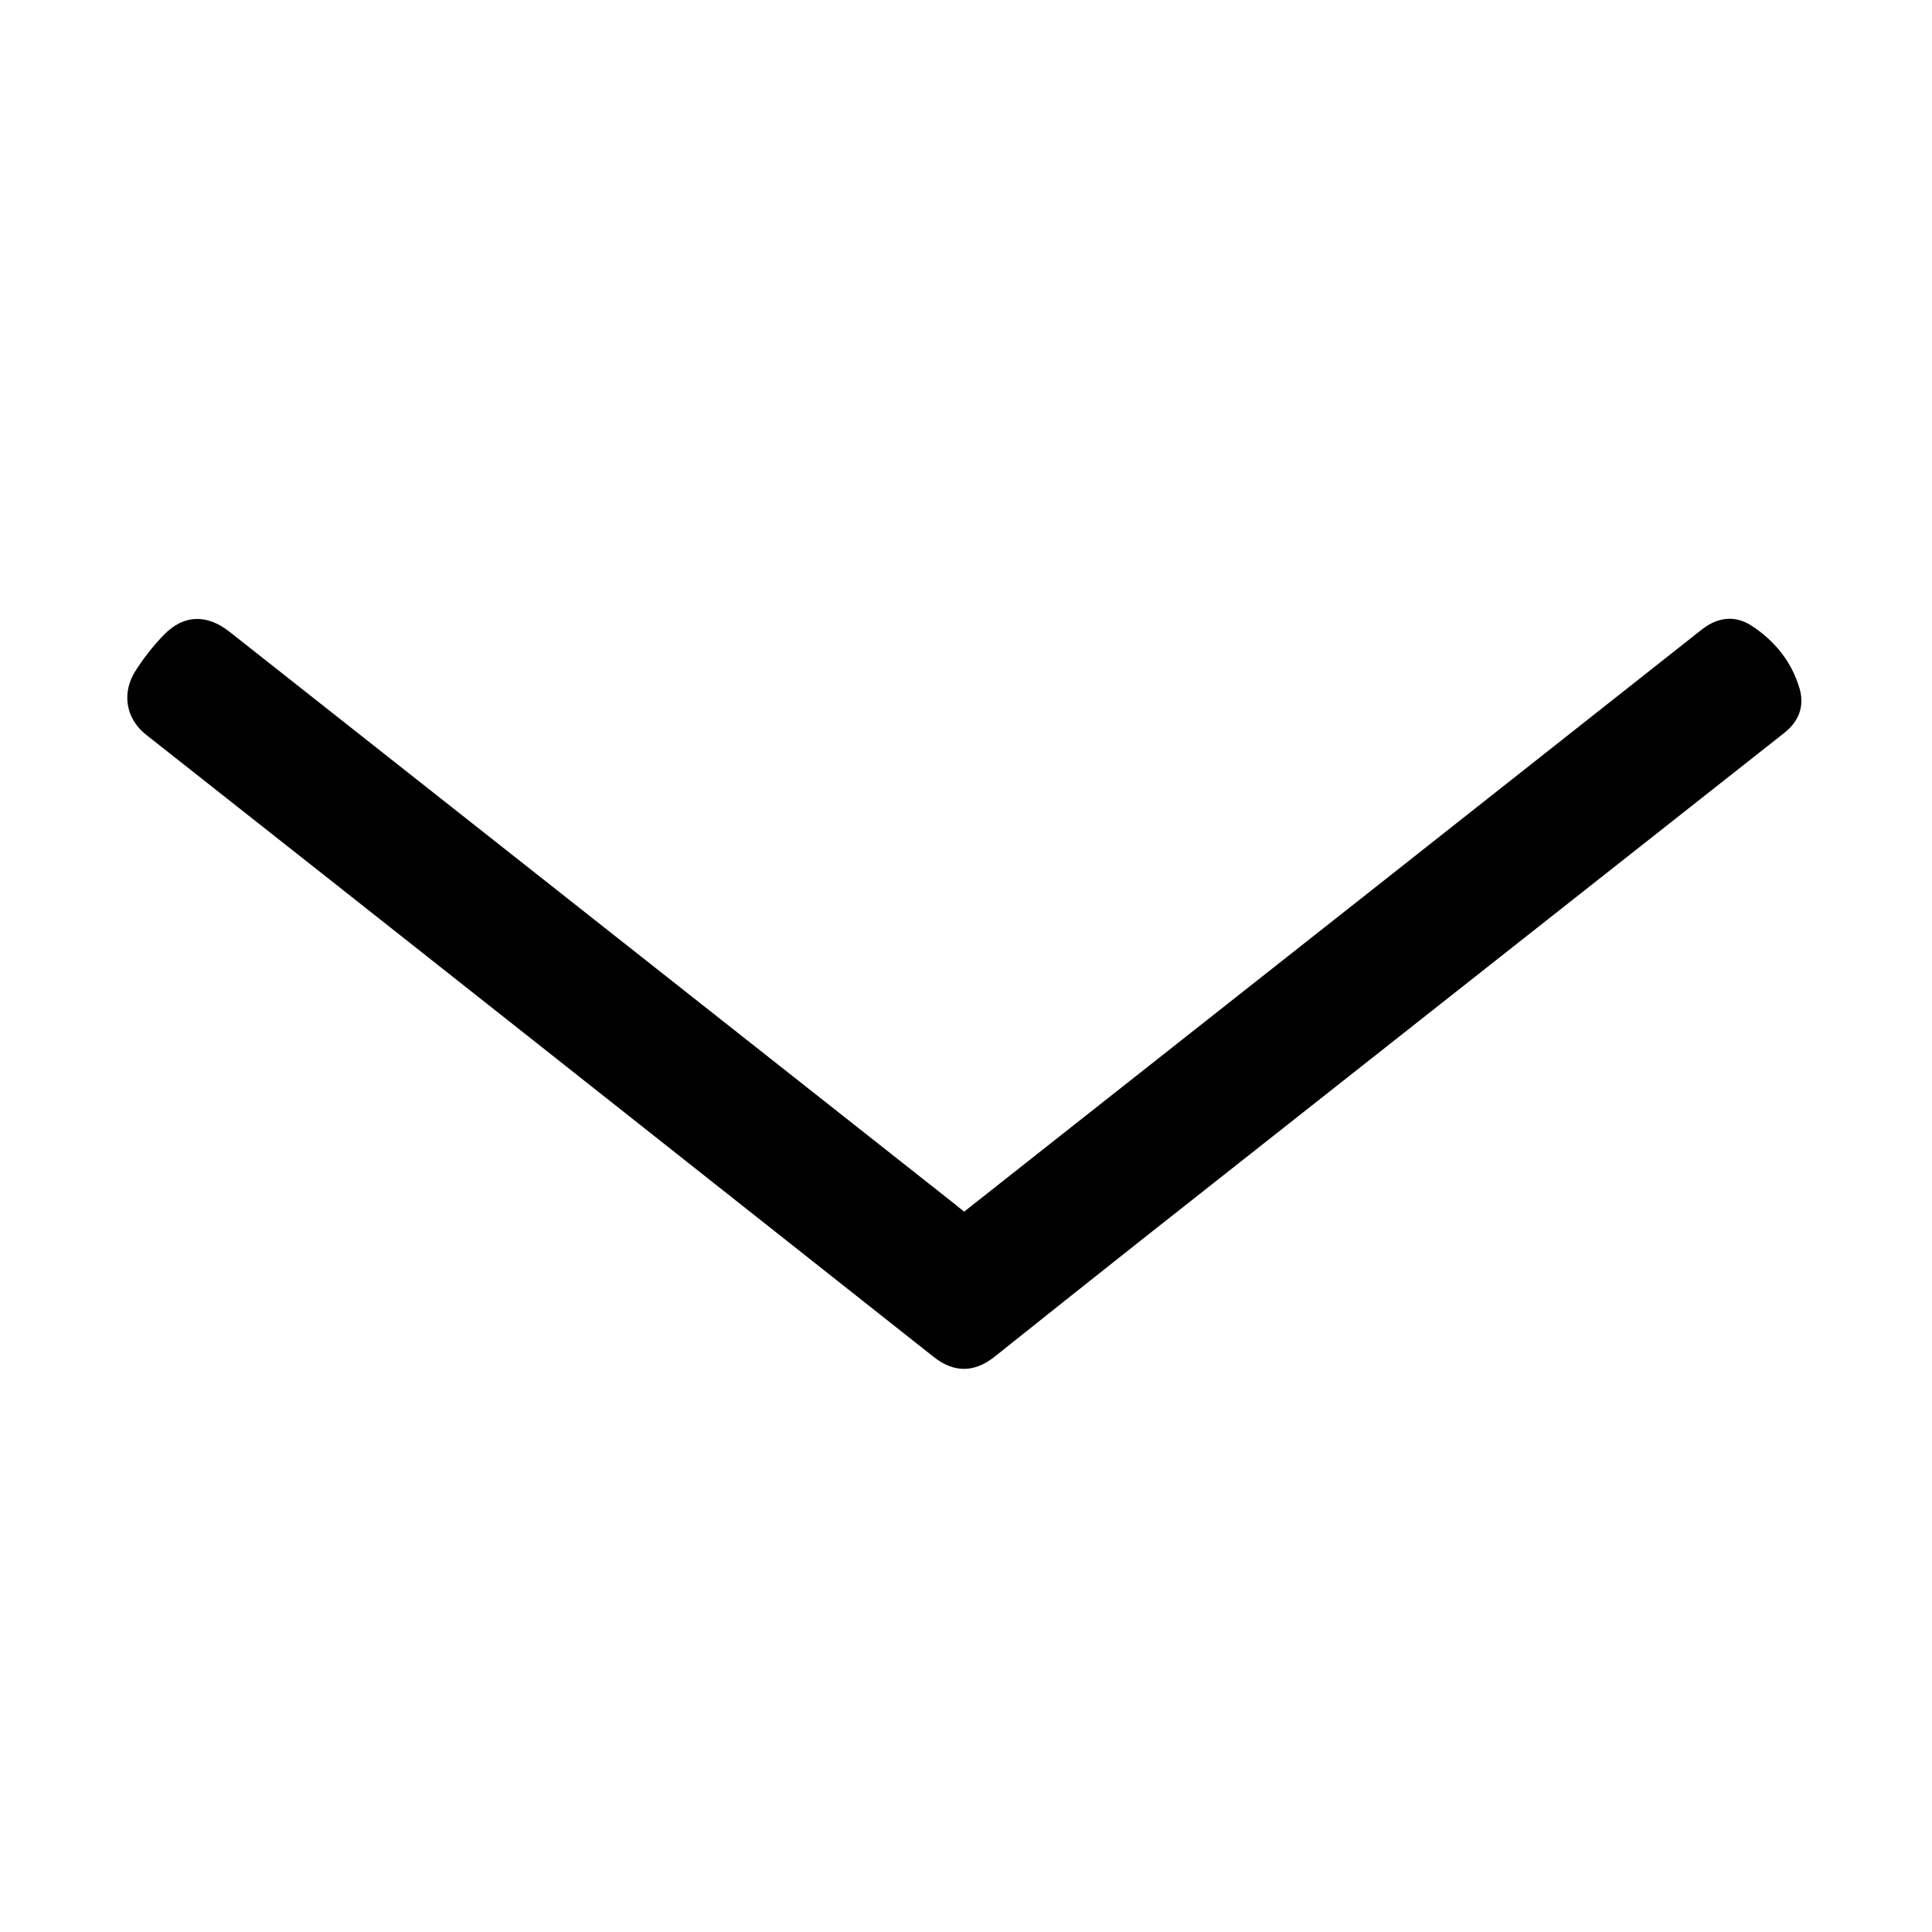
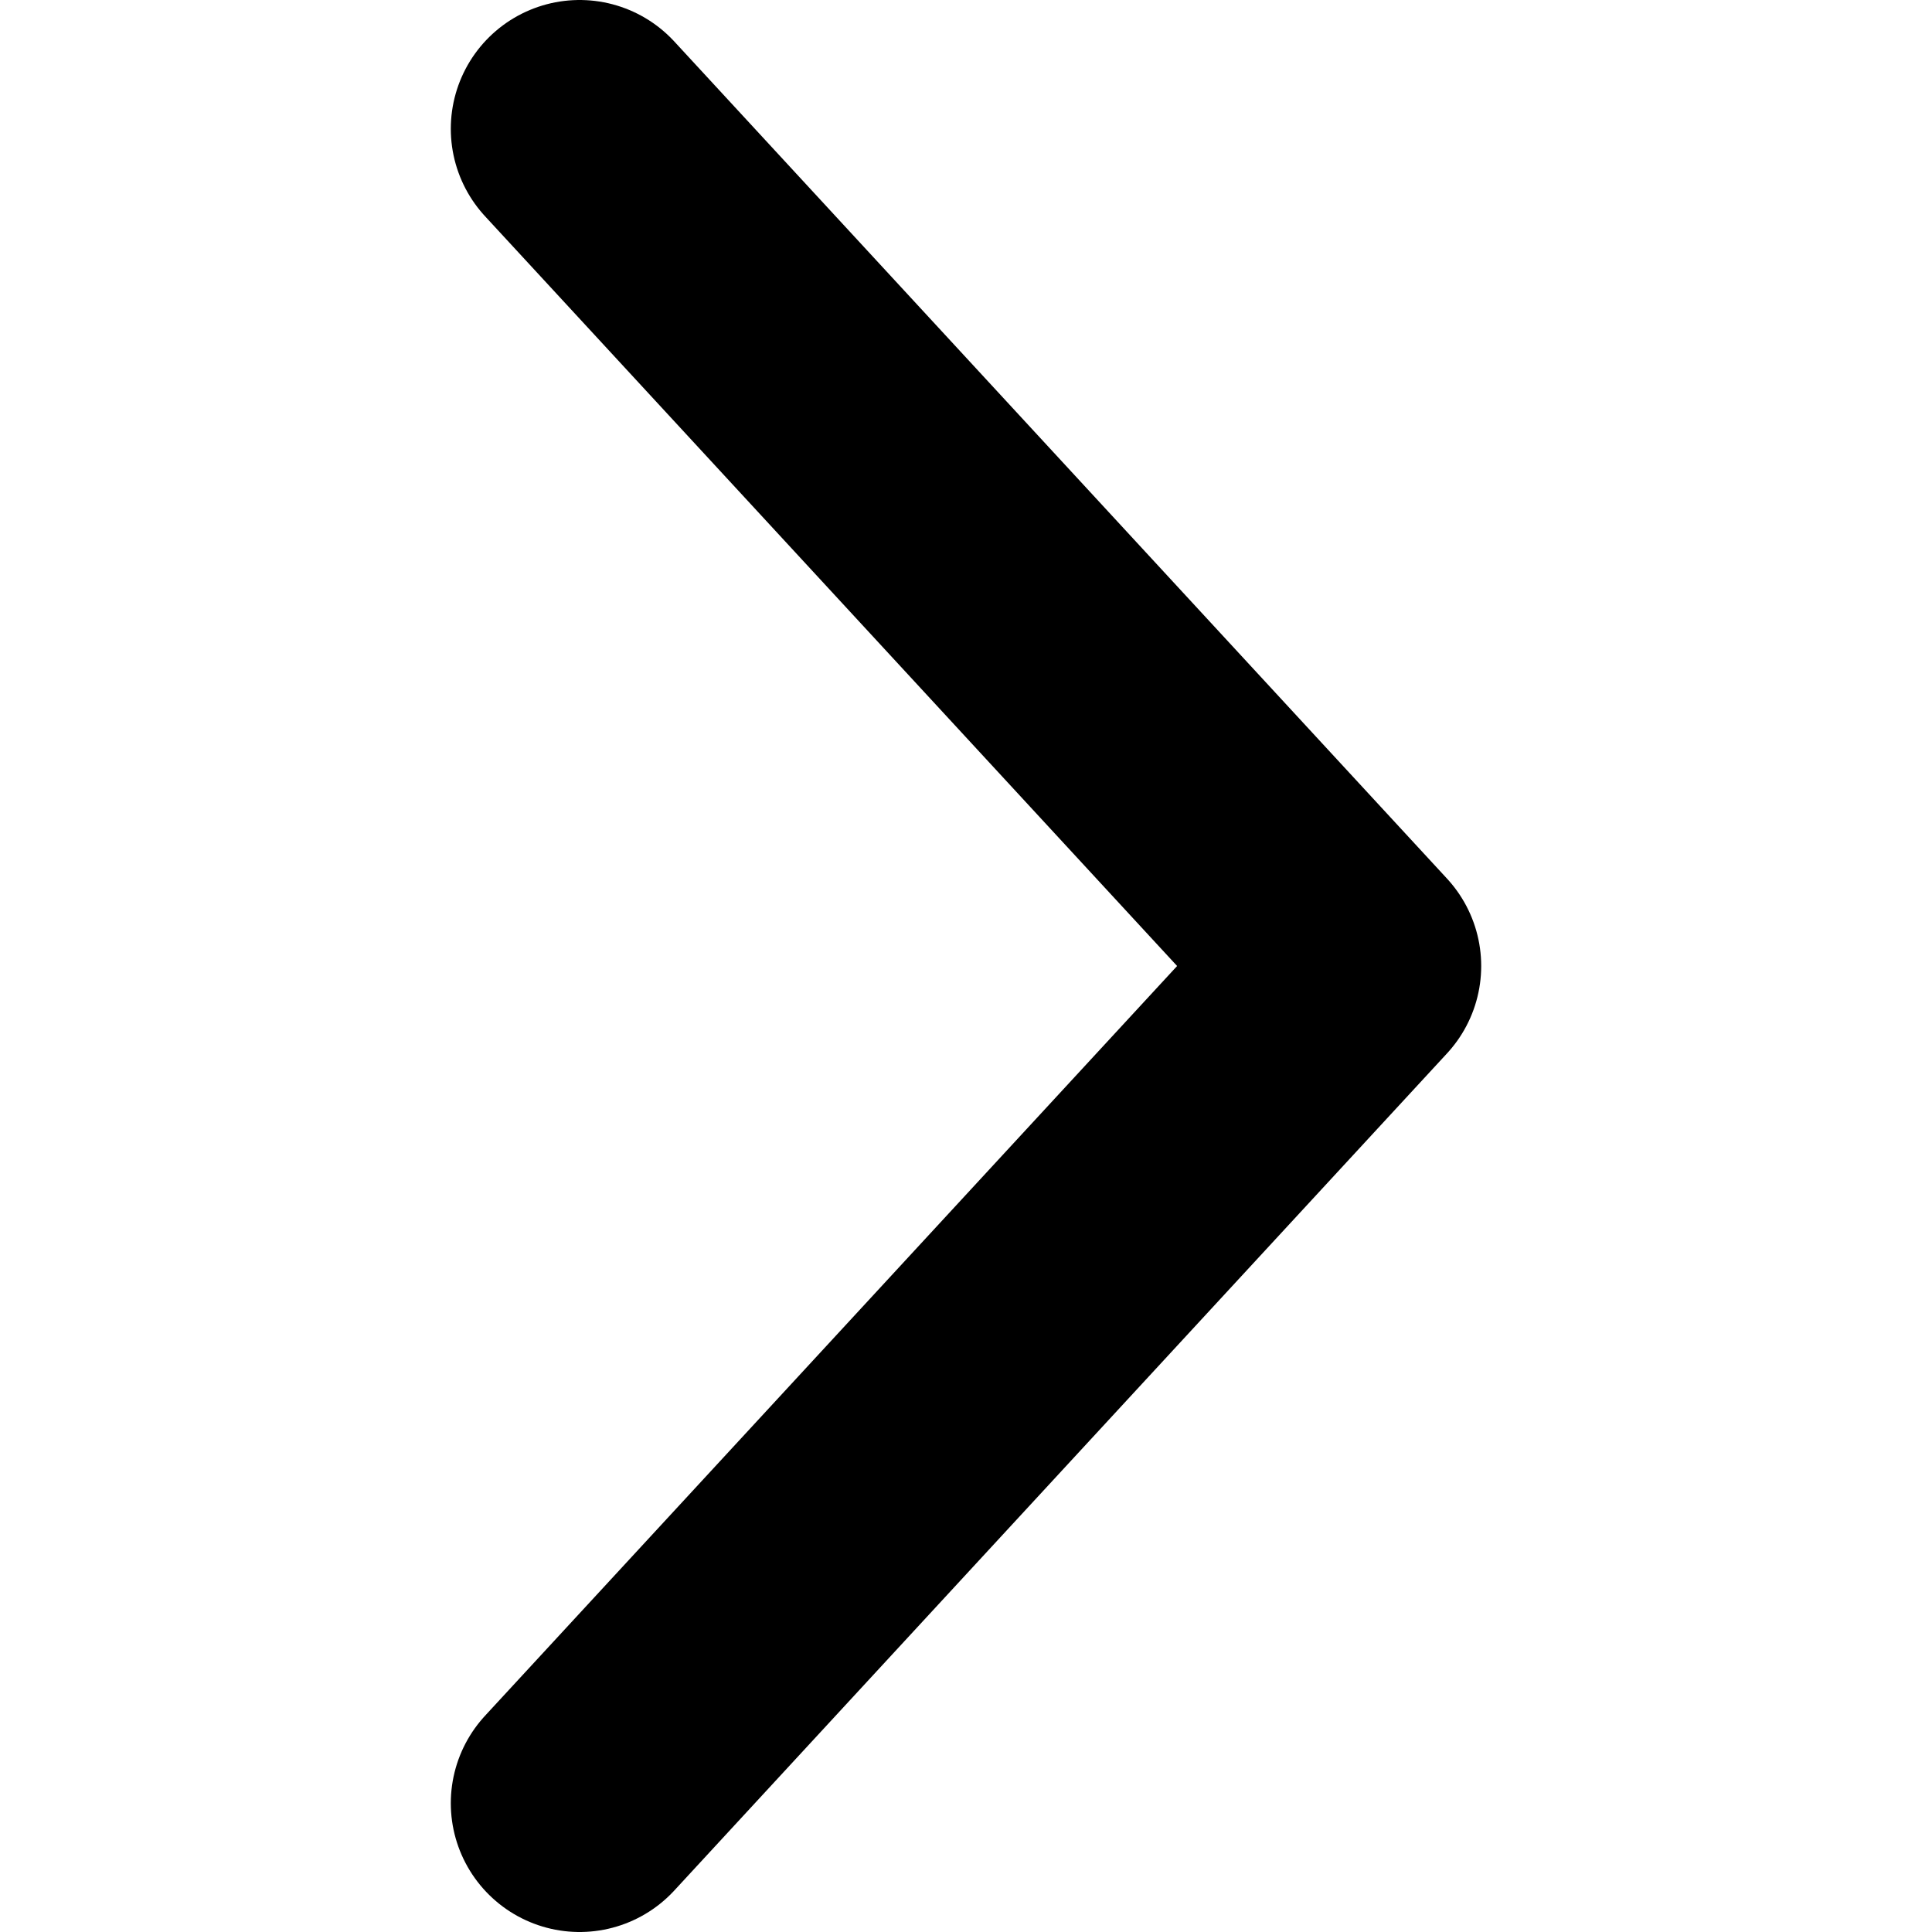
- <svg xmlns="http://www.w3.org/2000/svg" version="1.1" id="Warstwa_1" x="0px" y="0px" viewBox="0 0 1080 1080" style="enable-background:new 0 0 1080 1080;" xml:space="preserve">
-   <g>
-     <path d="M539,677.3c17.9-14.1,35.6-28.1,53.2-42c119.7-94.4,239.4-188.8,359-283.3c9-7.1,18.7-8.2,27.8-2.3   c13,8.4,22.6,20.2,27,35.3c2.8,9.8-0.4,18.3-8.7,24.8c-120.2,94.8-240.5,189.6-360.7,284.5c-26.9,21.3-53.8,42.7-80.6,64.1   c-11.3,9-22.8,9.1-34.1,0.1C375.3,642.6,228.7,526.6,81.9,410.9c-12.7-10-13.2-24.6-6.4-35.5c4.6-7.3,10-14.2,16-20.4   c11.1-11.5,24-11.8,36.6-2c135.1,106.6,270.2,213.2,405.4,319.9C535.1,674.3,536.8,675.6,539,677.3z" />
-   </g>
+ <svg xmlns="http://www.w3.org/2000/svg" width="100" height="100" viewBox="0 0 8 15" fill="none">
+   <path d="M1 1L7 7.5L1 14" stroke="black" stroke-width="2" stroke-linecap="round" stroke-linejoin="round" />
</svg>
